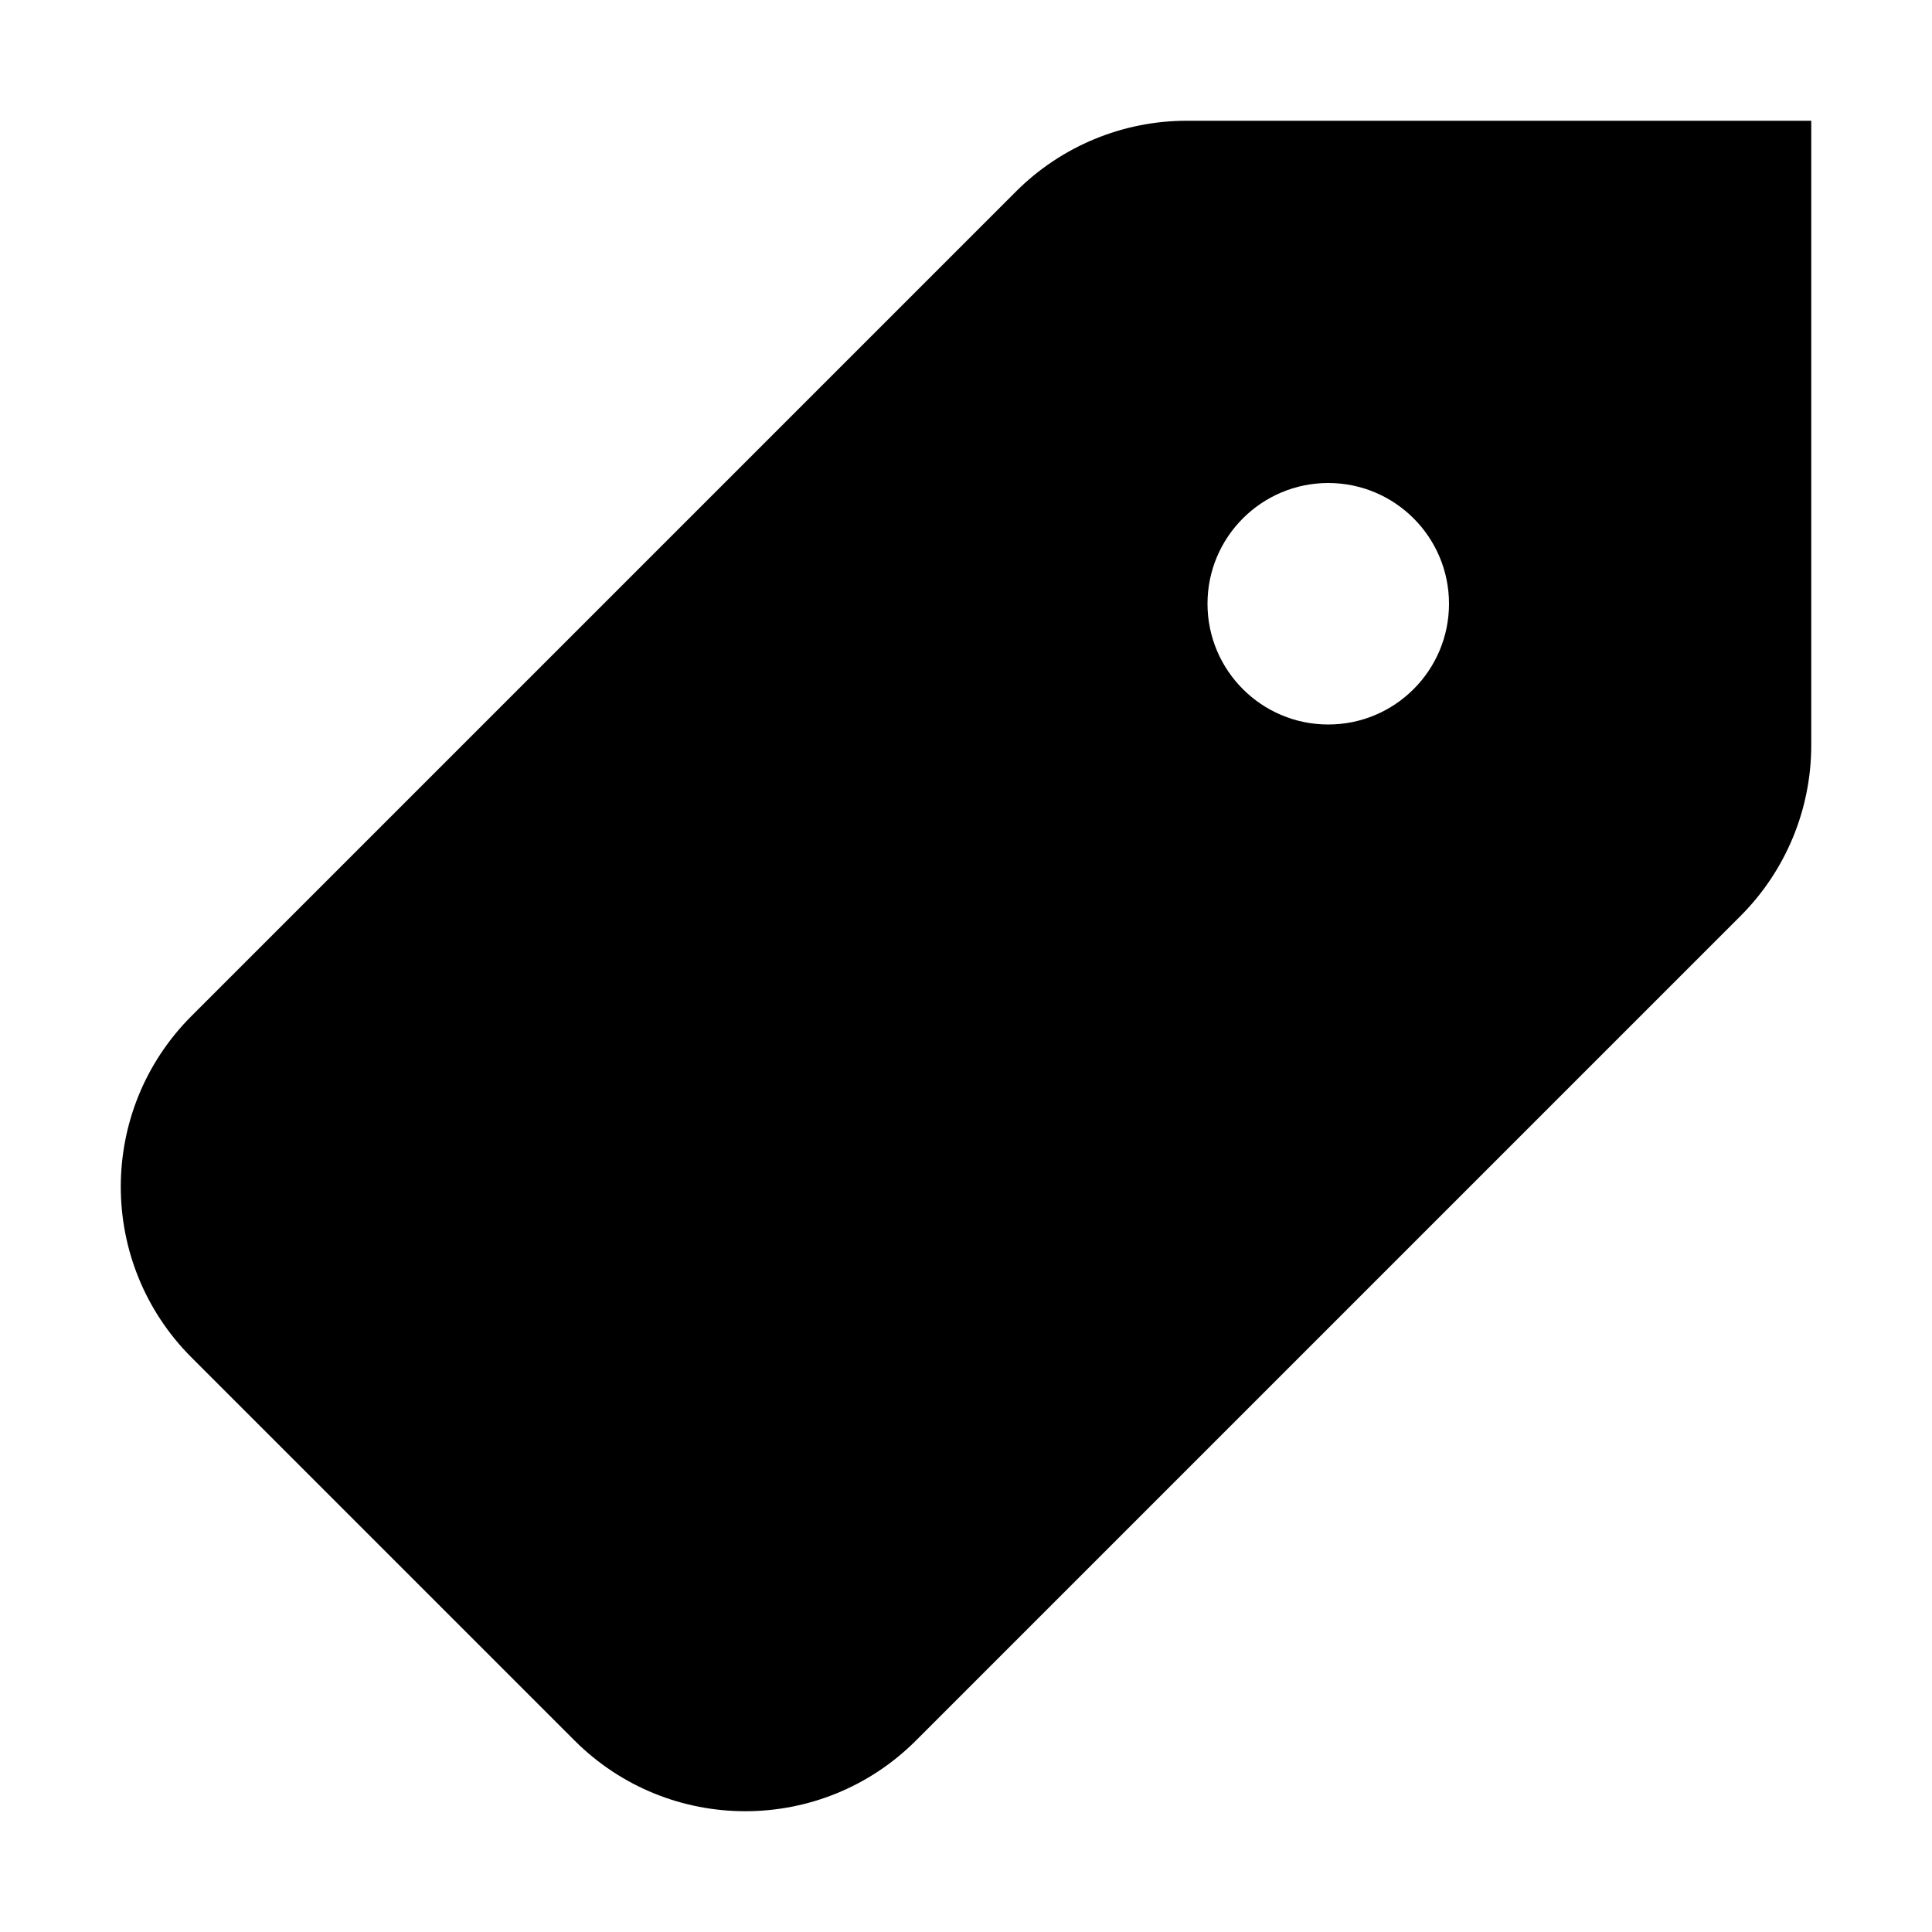
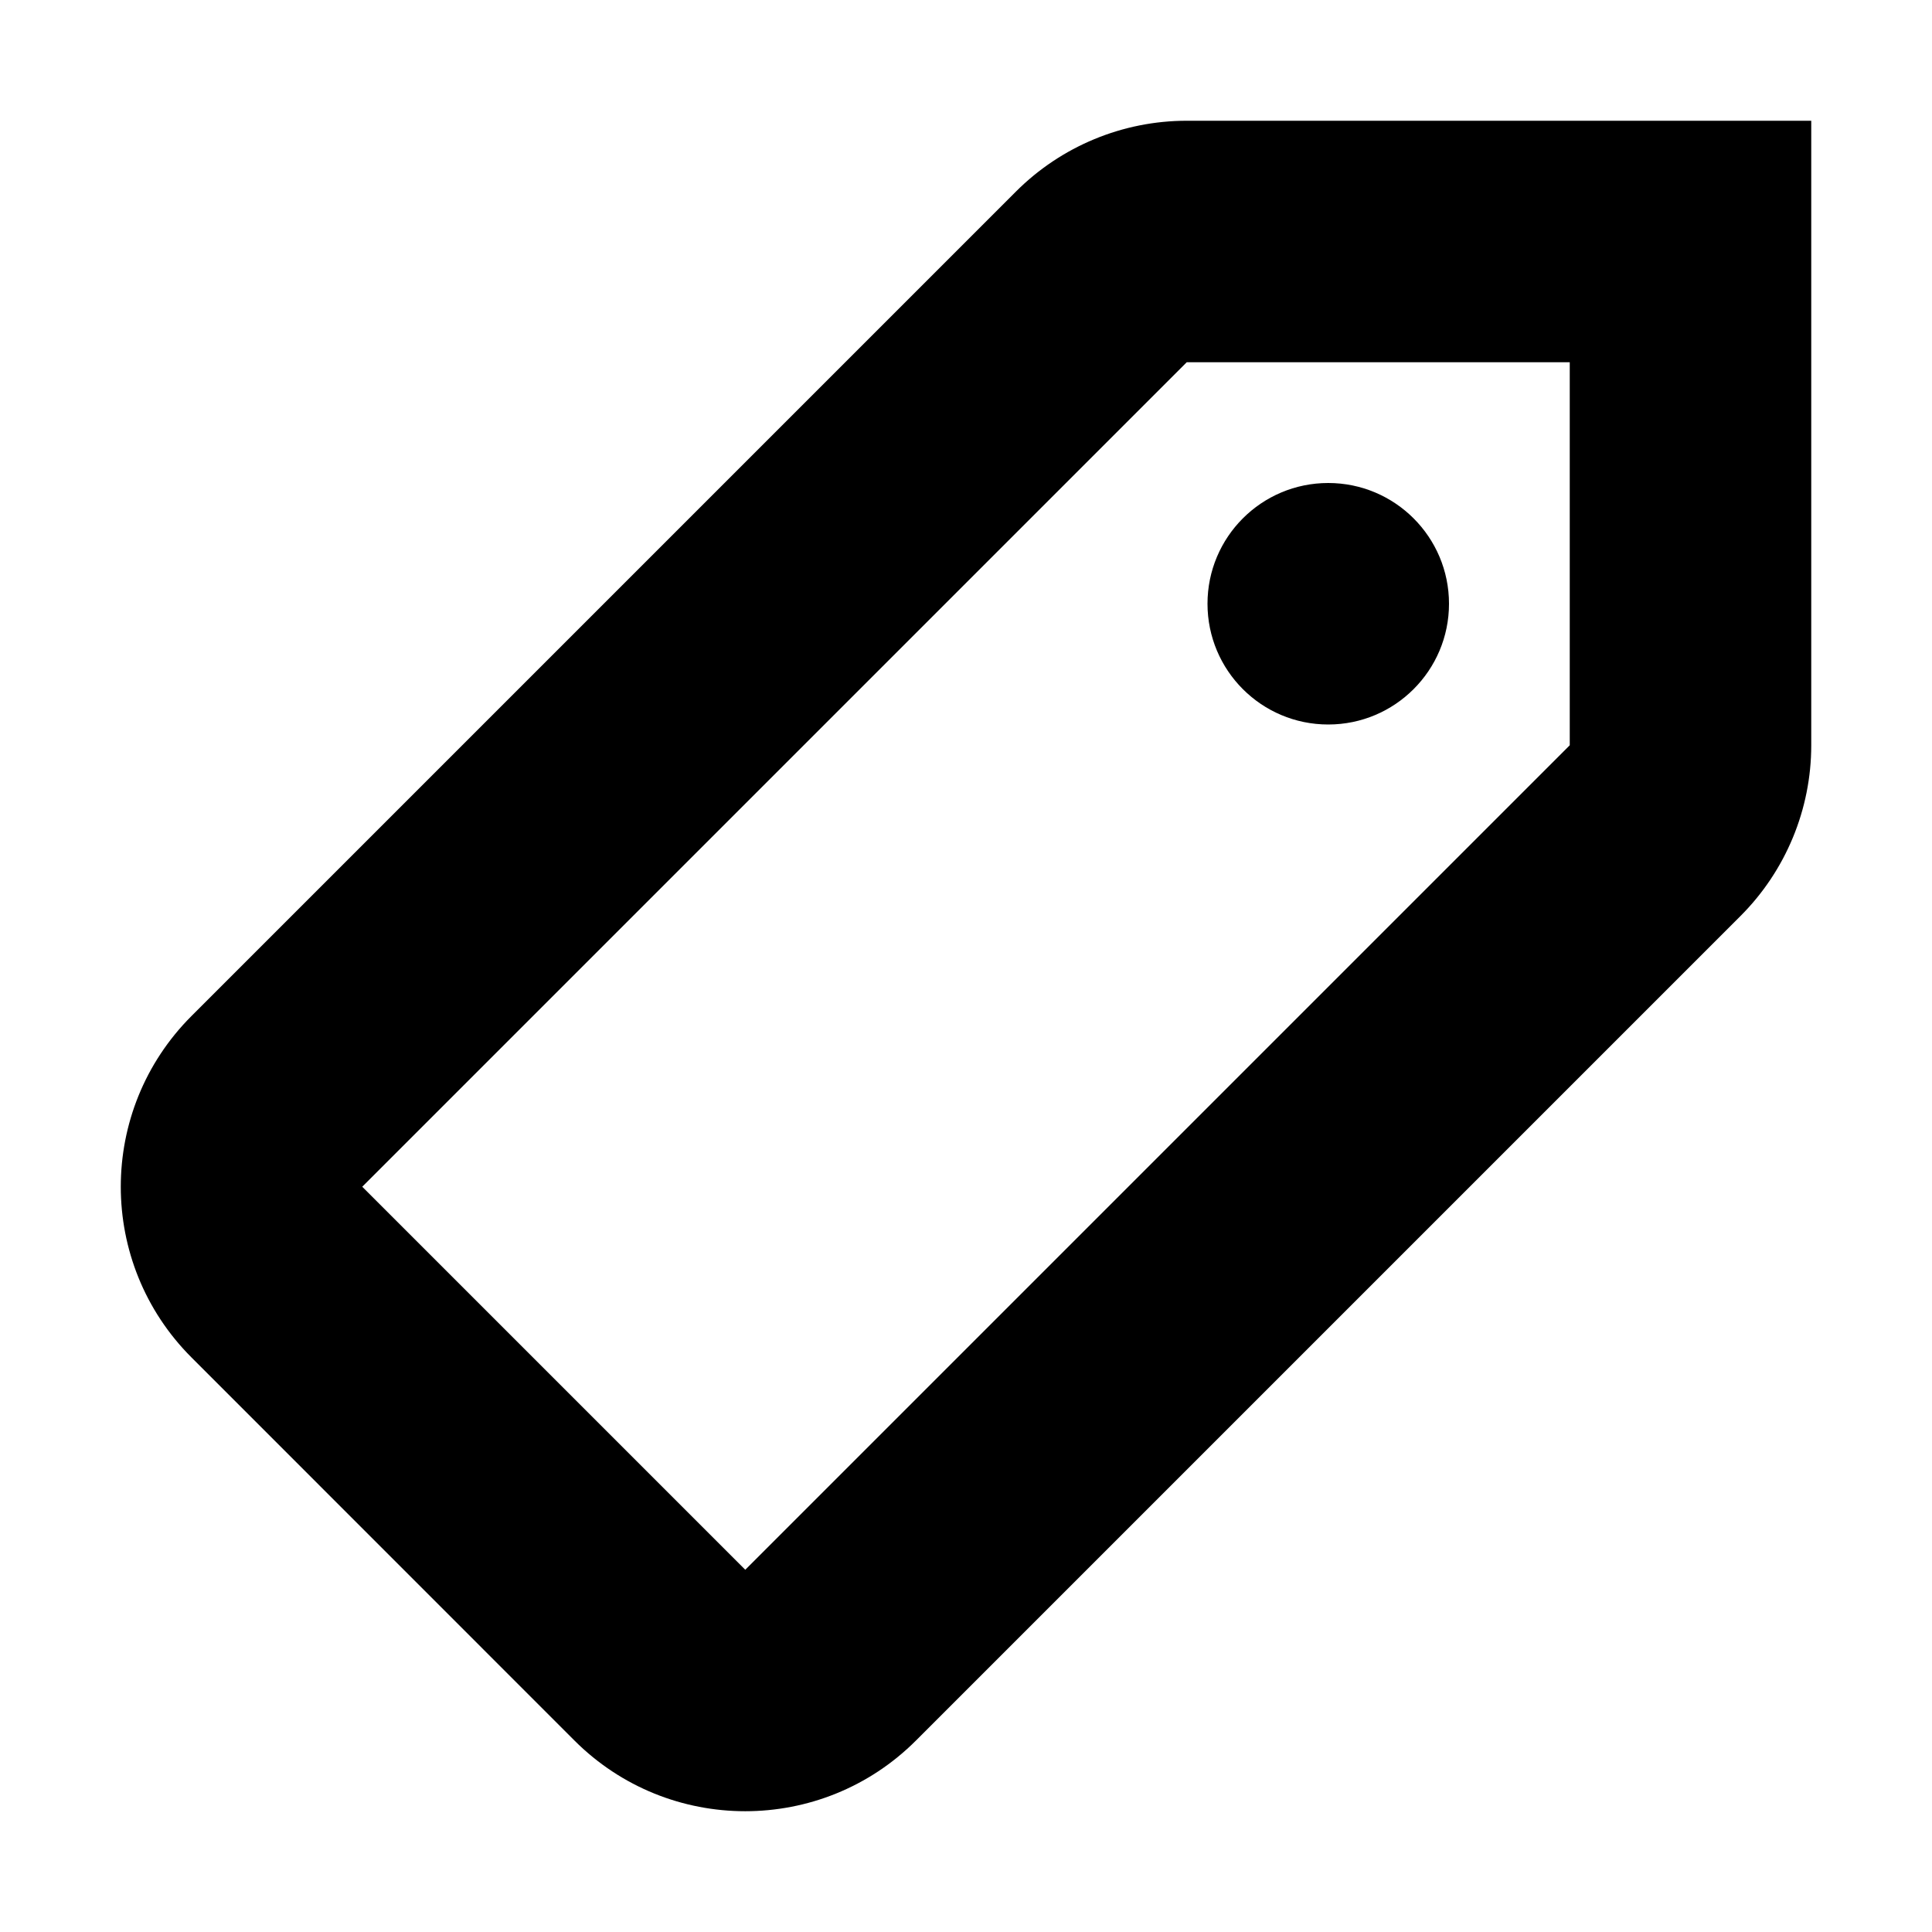
<svg xmlns="http://www.w3.org/2000/svg" width="16" height="16" viewBox="0 0 16 16">
-   <path fill="#000000" fill-rule="evenodd" d="M15,1 L9.828,1 C9.298,1 8.789,1.211 8.414,1.586 L1.586,8.414 C0.805,9.195 0.805,10.461 1.586,11.242 L4.758,14.414 C5.539,15.195 6.805,15.195 7.586,14.414 L14.414,7.586 C14.789,7.211 15,6.702 15,6.172 L15,1 Z M11,6 C11.552,6 12,5.552 12,5 C12,4.448 11.552,4 11,4 C10.448,4 10,4.448 10,5 C10,5.552 10.448,6 11,6 Z" />
+   <path fill="#000000" fill-rule="evenodd" d="M9.828,3 L13,3 L13,6.172 L6.172,13 L3,9.828 L9.828,3 Z M8.414,1.586 C8.789,1.211 9.298,1 9.828,1 L15,1 L15,6.172 C15,6.702 14.789,7.211 14.414,7.586 L7.586,14.414 C6.805,15.195 5.538,15.195 4.757,14.414 L1.586,11.242 C0.805,10.461 0.805,9.195 1.586,8.414 L8.414,1.586 Z M11,6 C11.552,6 12,5.552 12,5 C12,4.448 11.552,4 11,4 C10.447,4 10,4.448 10,5 C10,5.552 10.447,6 11,6 Z" />
</svg>
